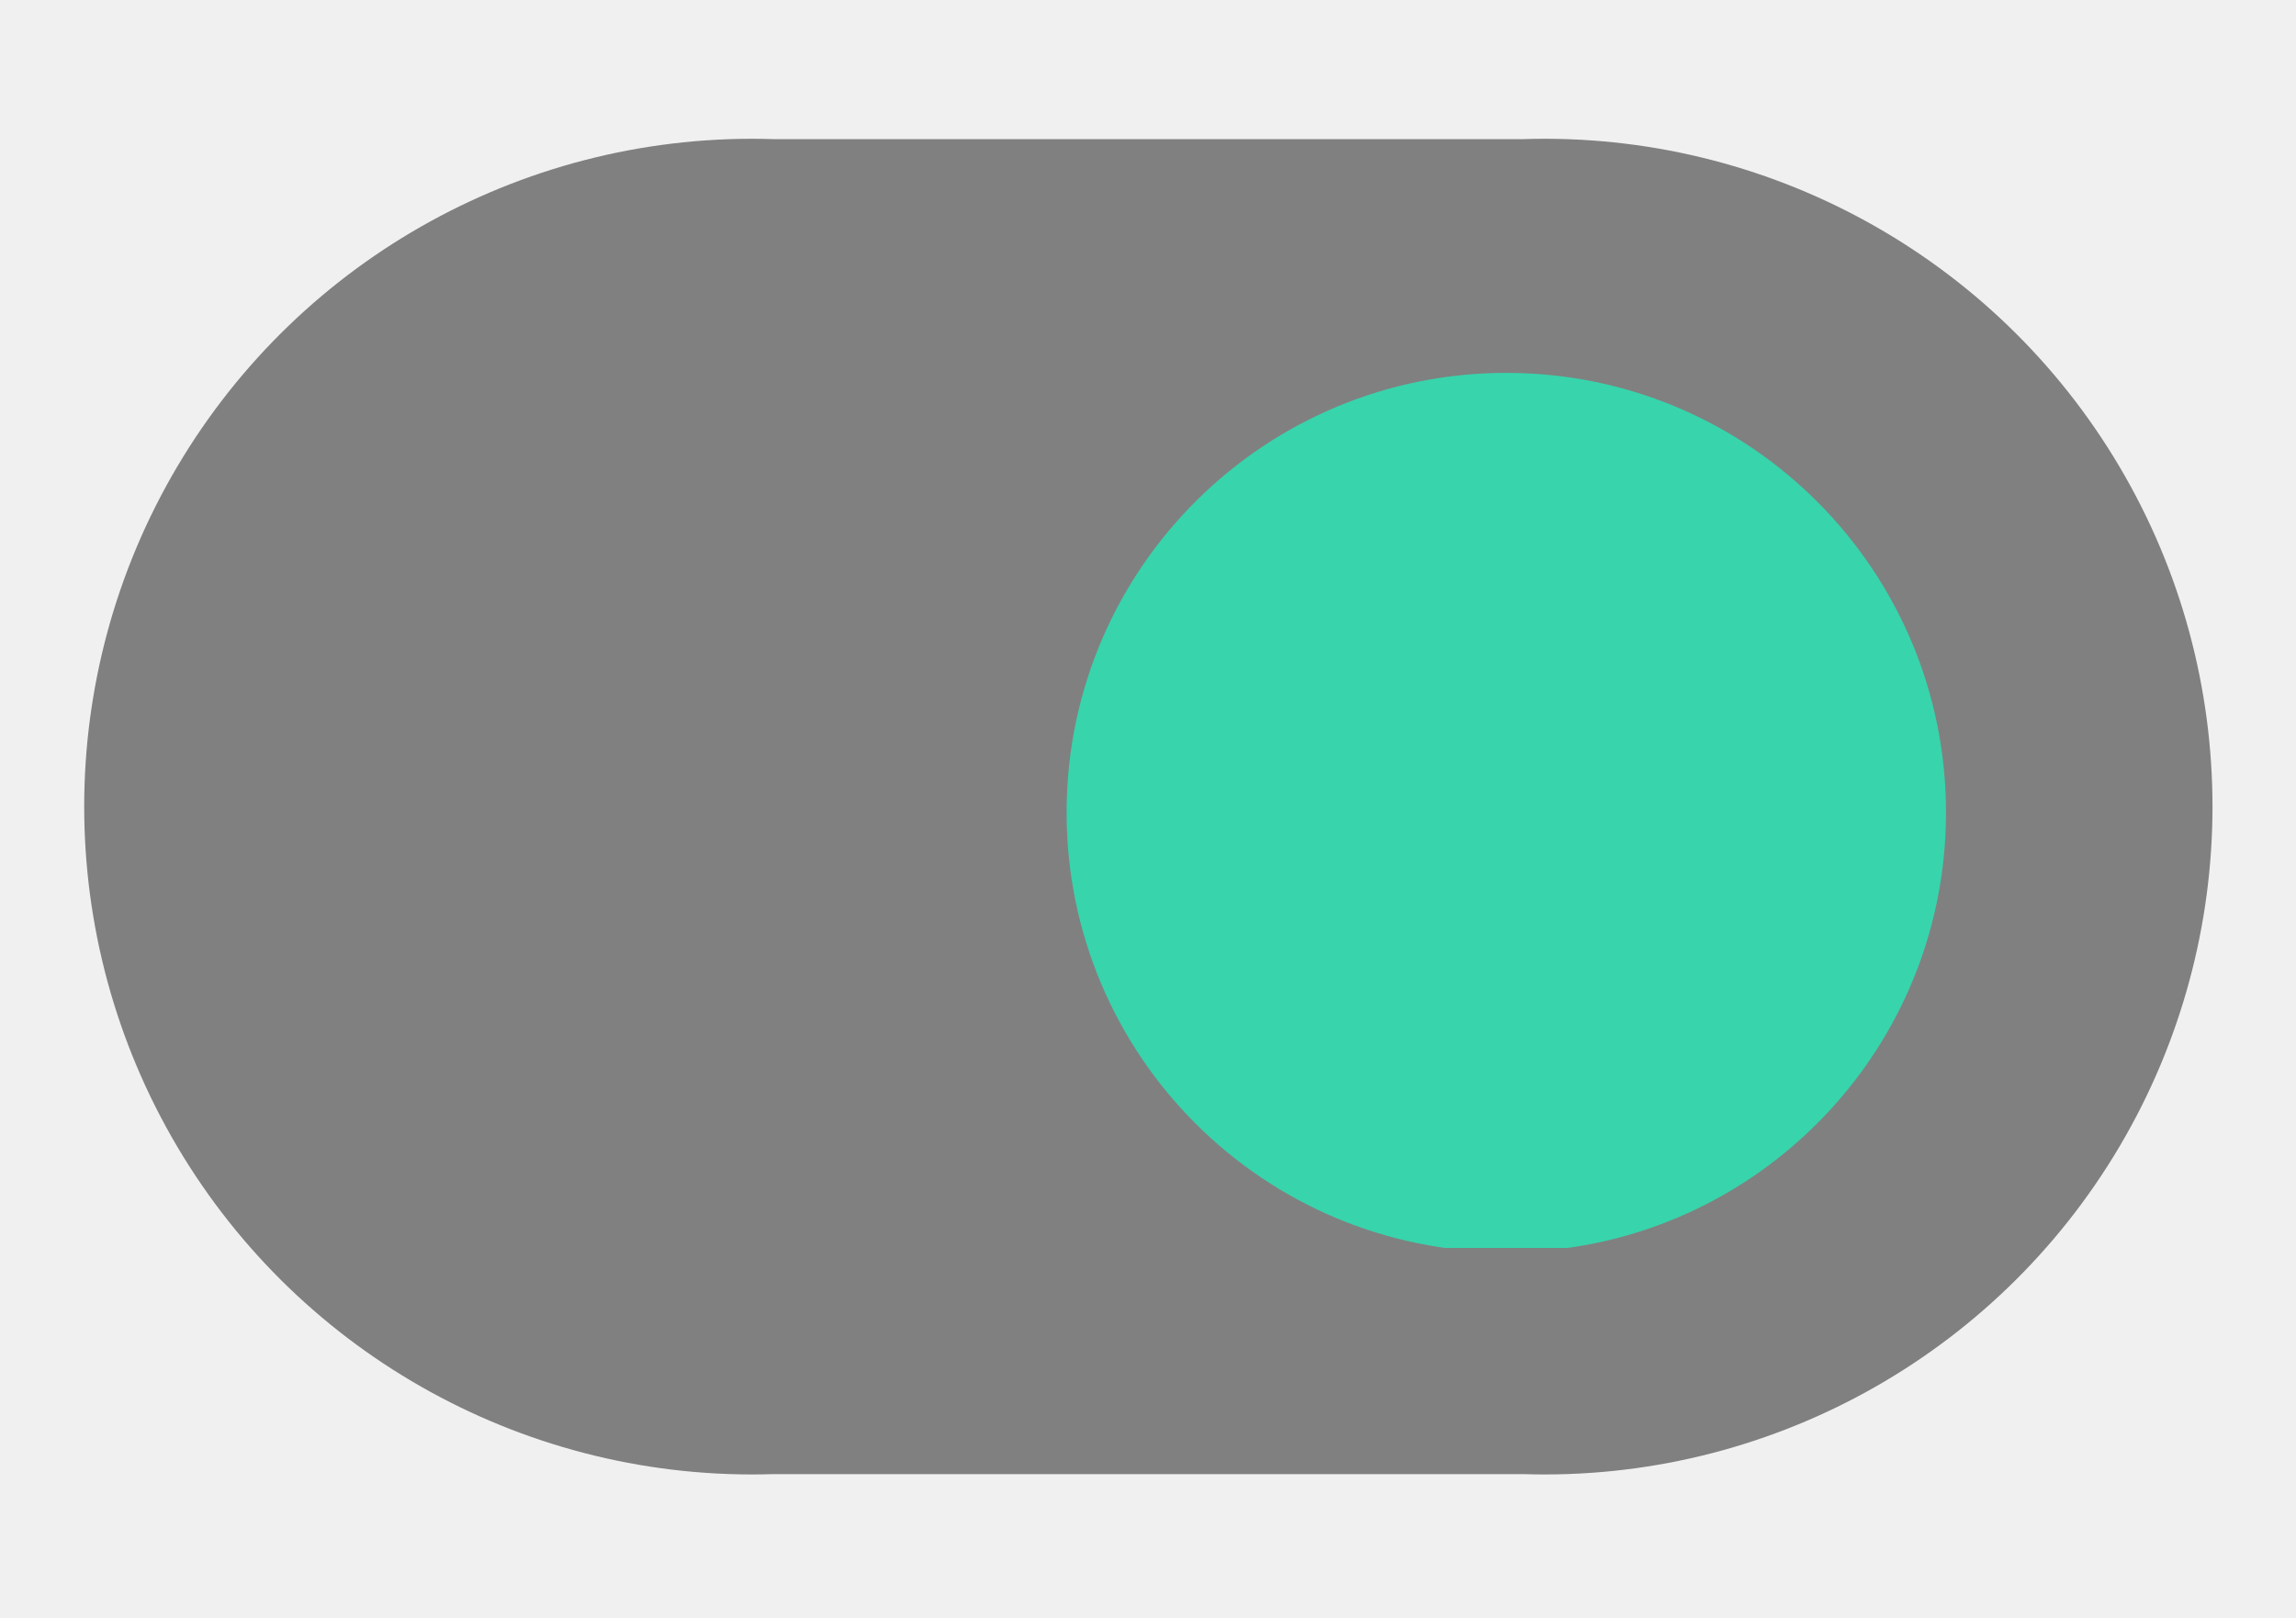
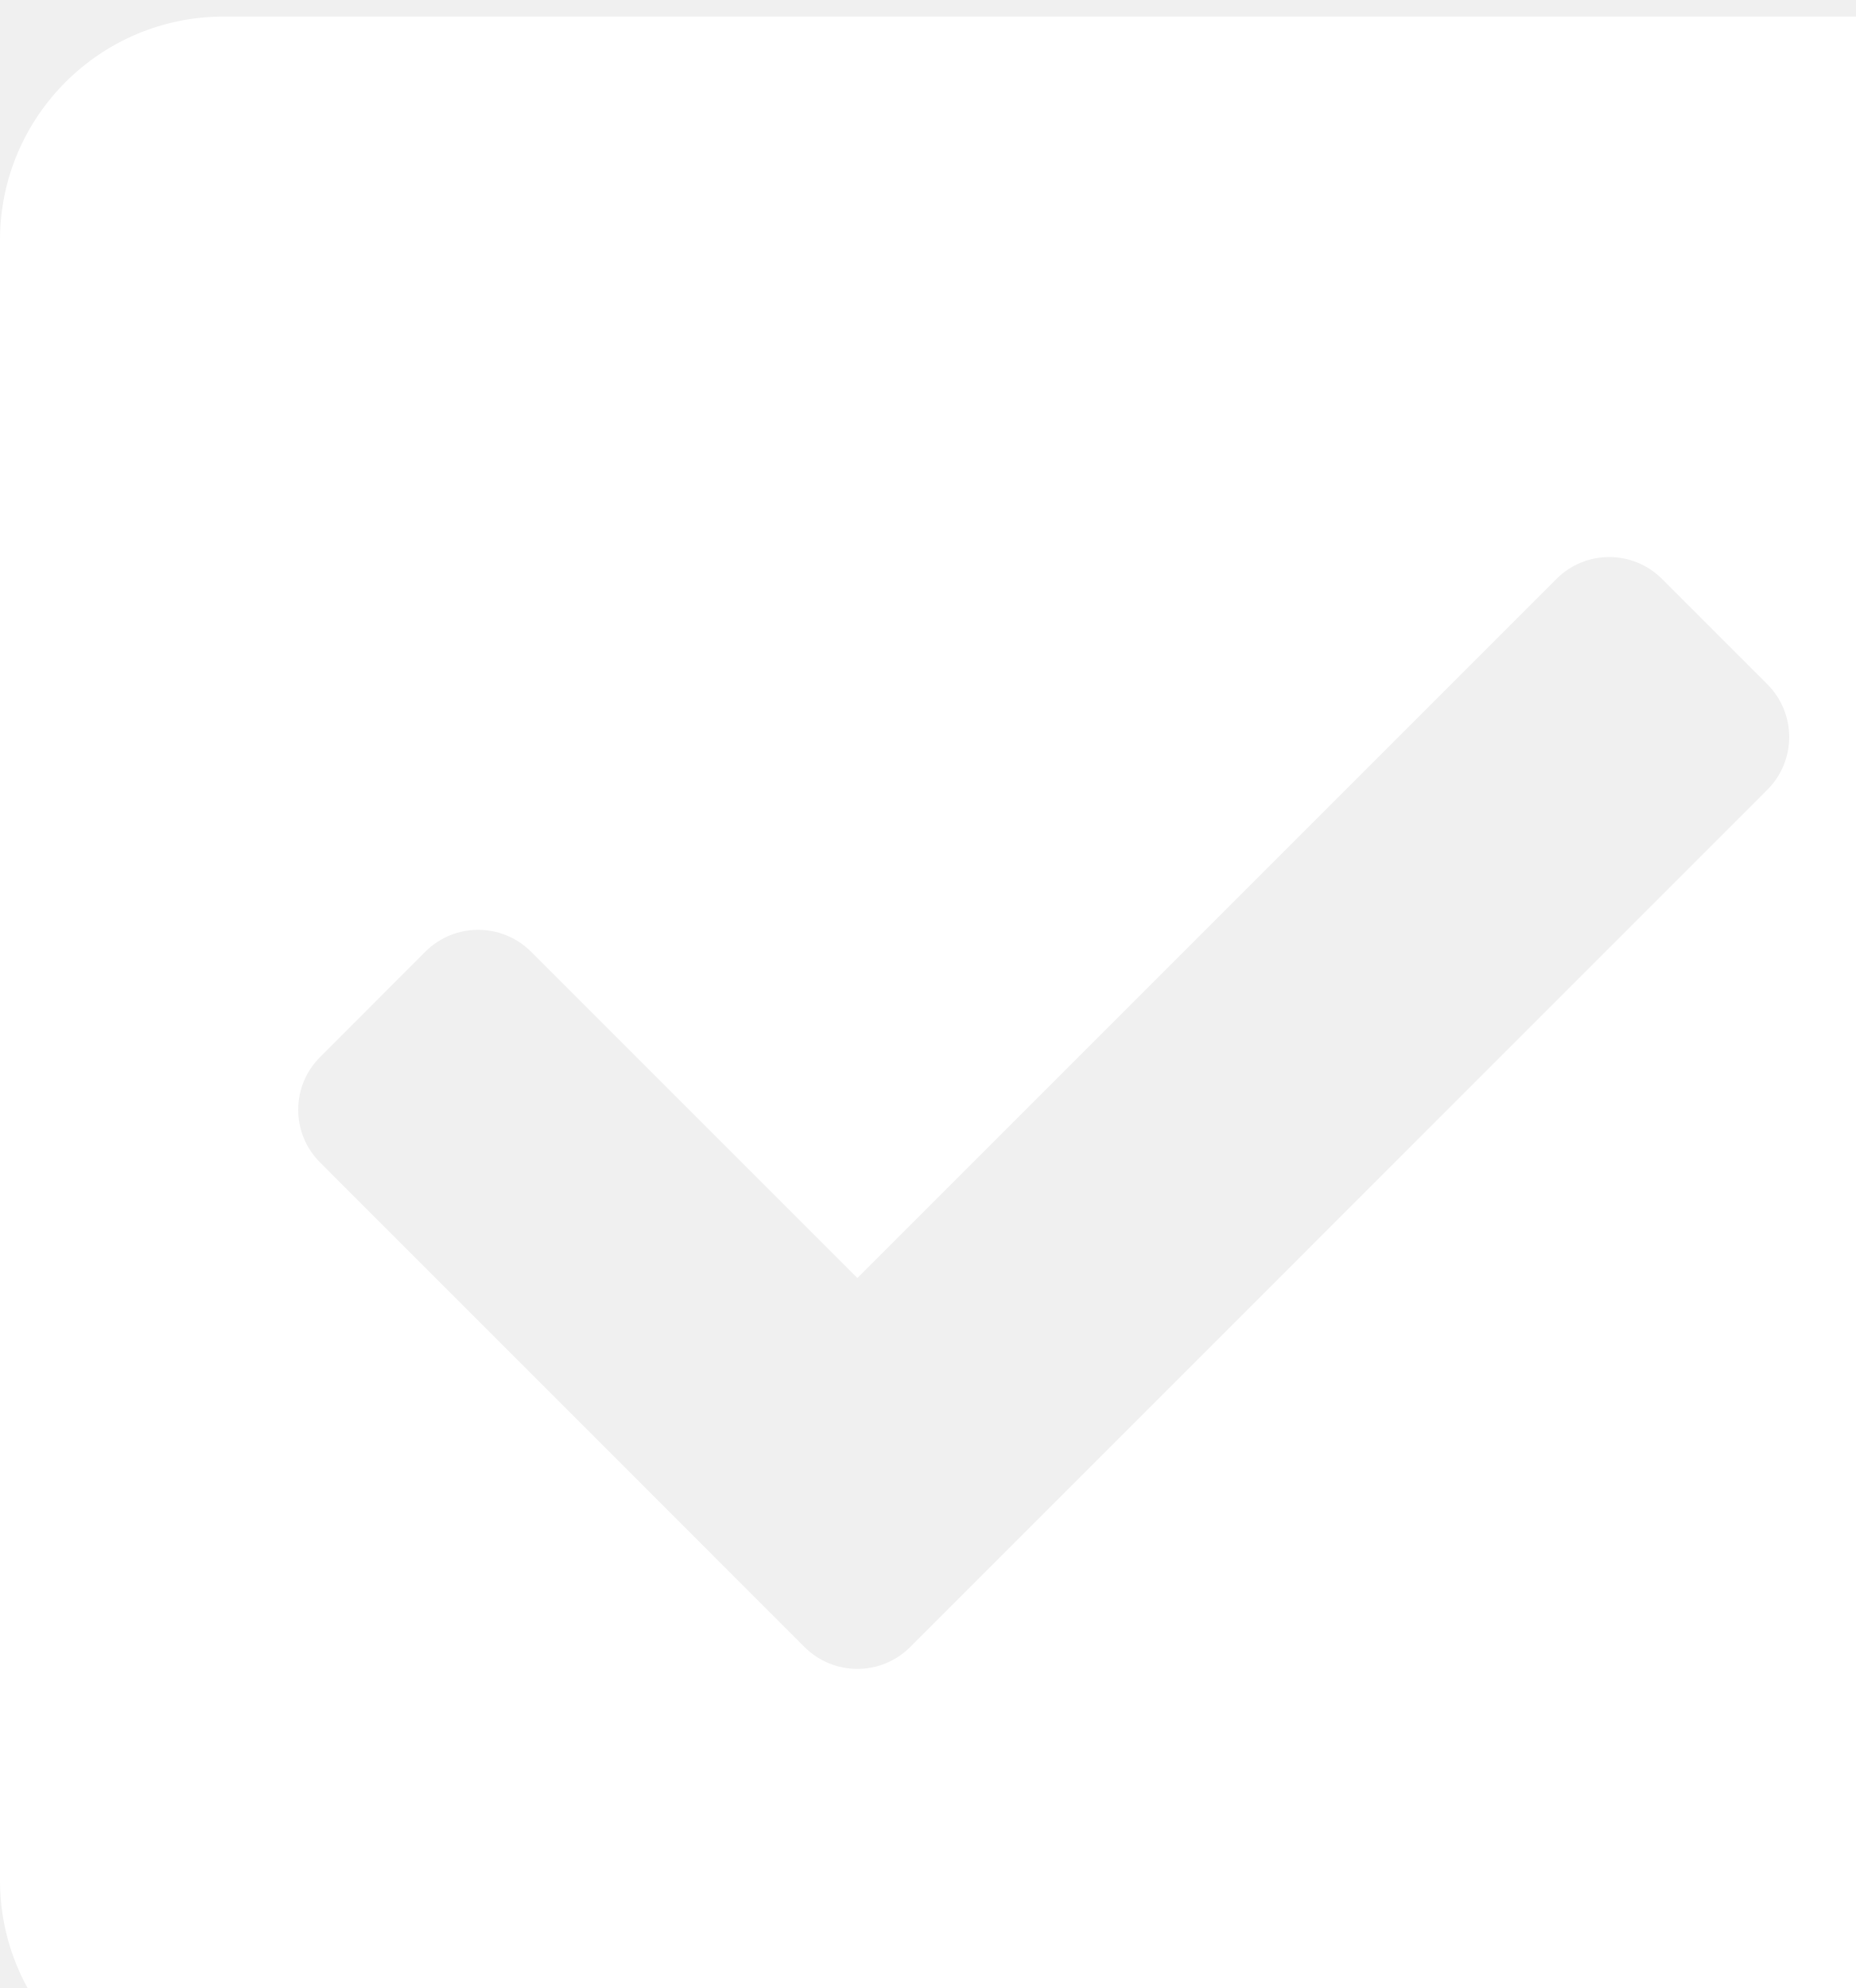
- <svg xmlns="http://www.w3.org/2000/svg" id="Capa_1" data-name="Capa 1" viewBox="0 0 33 23.25">
-   <defs>
-     <style>.cls-1{fill:none;}.cls-2{fill:gray;}.cls-3{opacity:0.9;}.cls-4{clip-path:url(#clip-path);}.cls-5{fill:#30ddb0;}</style>
-     <clipPath id="clip-path">
-       <rect class="cls-1" x="15.33" y="5.3" width="12.64" height="12.64" />
-     </clipPath>
-   </defs>
-   <path class="cls-2" d="M11.12,2H21.89a9.6,9.6,0,1,1,0,19.19H11.12A9.6,9.6,0,1,1,11.12,2" />
-   <g class="cls-3">
-     <g class="cls-4">
-       <path class="cls-5" d="M15.33,11.63A6.32,6.32,0,1,1,21.65,18a6.32,6.32,0,0,1-6.32-6.32" />
-     </g>
-   </g>
+ <svg xmlns="http://www.w3.org/2000/svg" width="14" height="15" viewBox="0 0 14 15" fill="none">
+   <path d="M14.062 15.875H1.688C0.756 15.875 0 15.12 0 14.188V1.812C0 0.881 0.756 0.125 1.688 0.125H14.062C14.995 0.125 15.75 0.881 15.75 1.812V14.188C15.75 15.12 14.995 15.875 14.062 15.875ZM6.867 12.428L13.335 5.959C13.555 5.739 13.555 5.383 13.335 5.163L12.54 4.368C12.32 4.148 11.964 4.148 11.744 4.368L6.469 9.643L4.006 7.18C3.786 6.961 3.43 6.961 3.21 7.18L2.415 7.976C2.195 8.195 2.195 8.552 2.415 8.771L6.071 12.428C6.291 12.647 6.647 12.647 6.867 12.428Z" fill="white" />
</svg>
